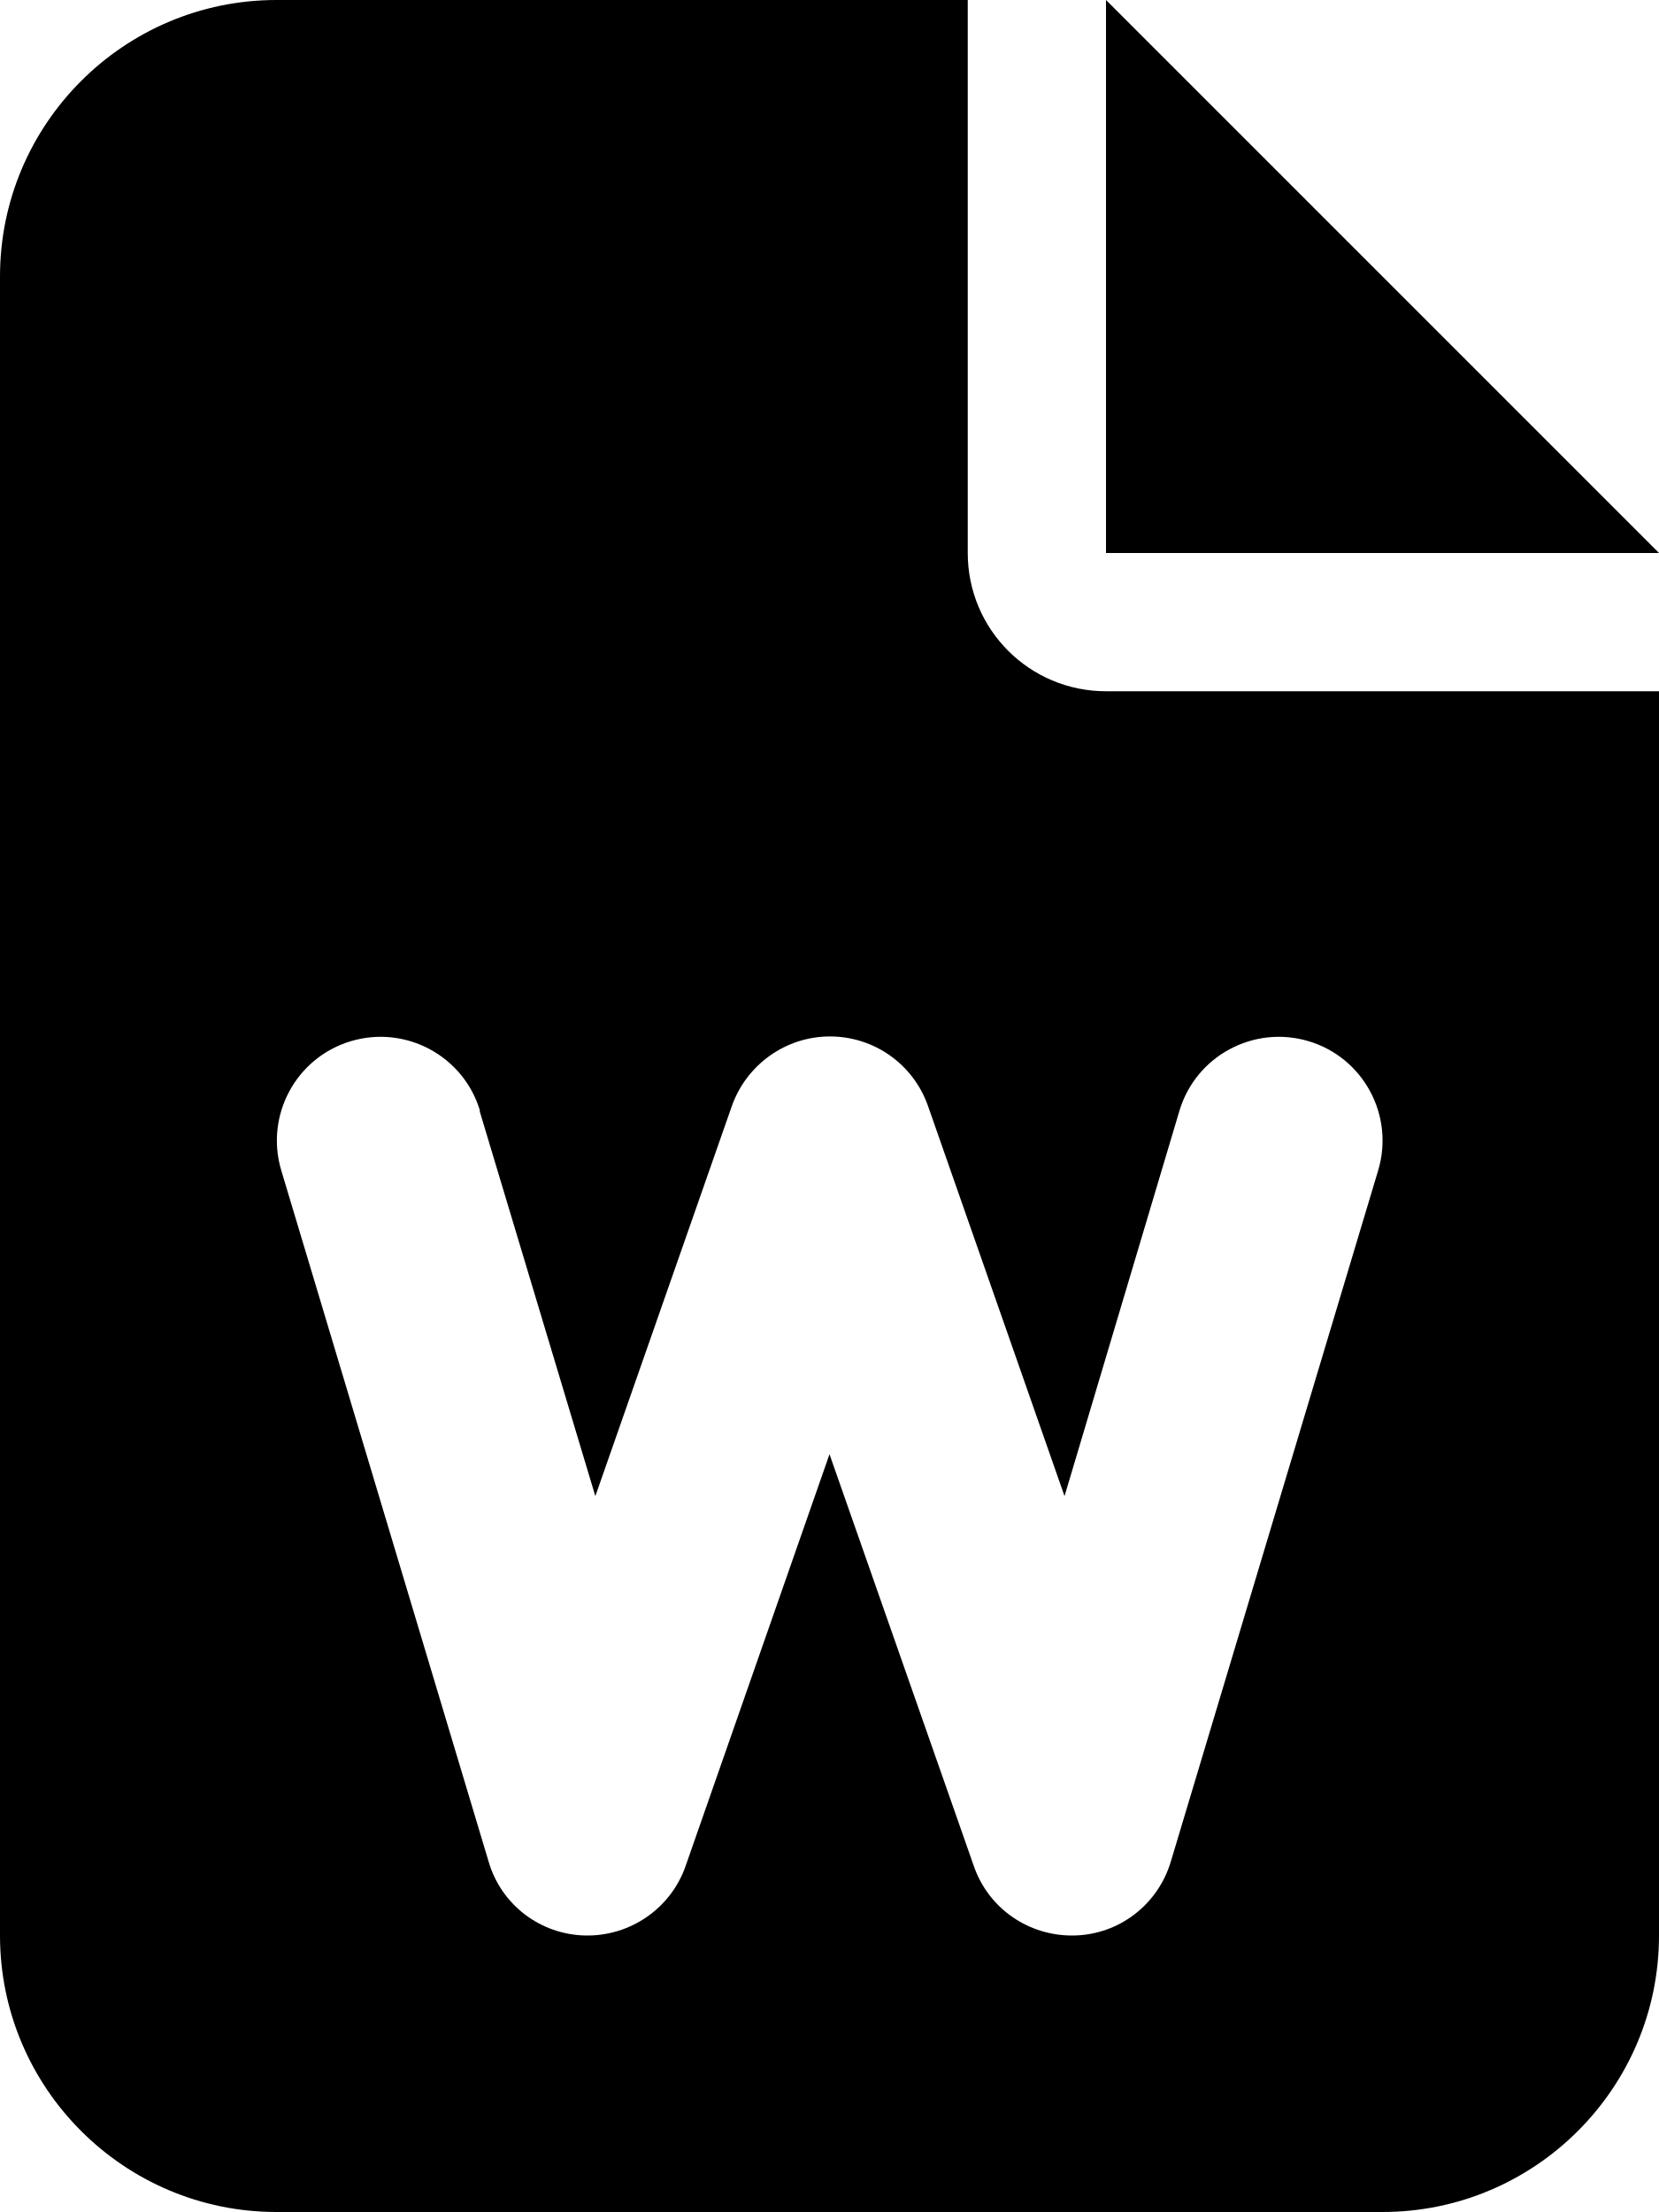
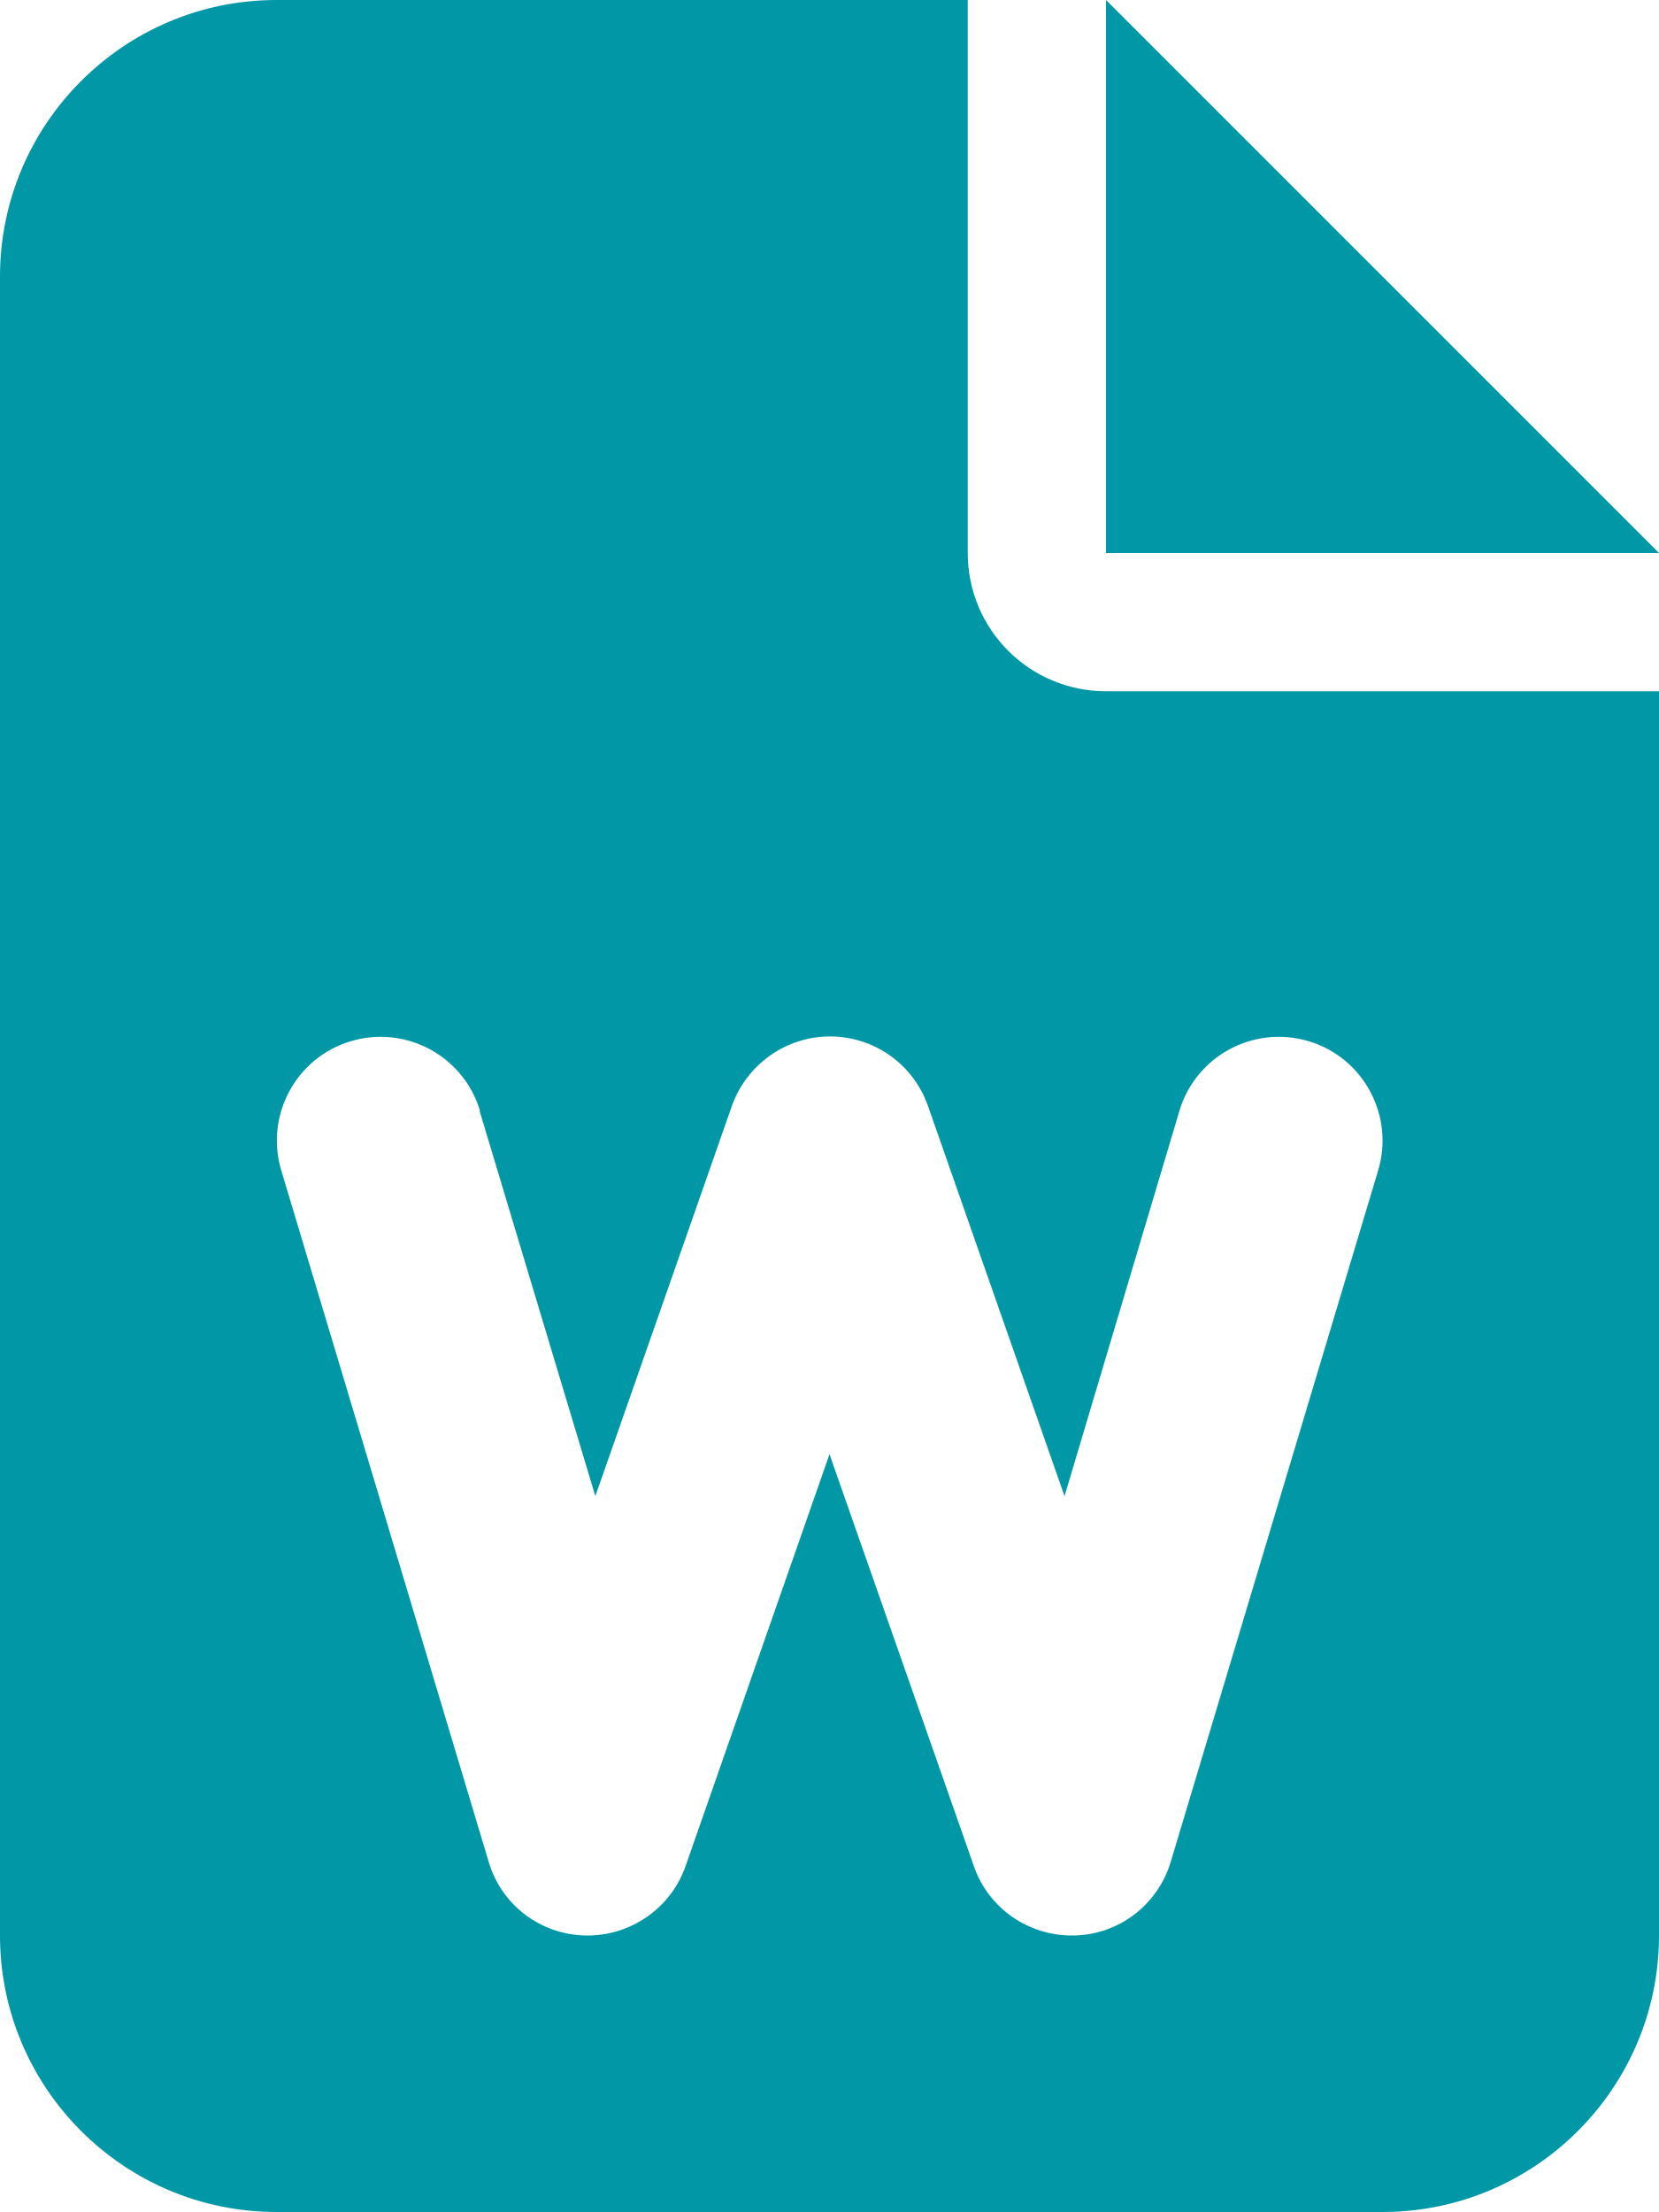
- <svg xmlns="http://www.w3.org/2000/svg" viewBox="0 0 384 512">
+ <svg xmlns="http://www.w3.org/2000/svg" viewBox="0 0 384 512" fill="#0097A7">
  <path d="M64 0C28.7 0 0 28.7 0 64L0 448c0 35.3 28.7 64 64 64l256 0c35.3 0 64-28.7 64-64l0-288-128 0c-17.7 0-32-14.3-32-32L224 0 64 0zM256 0l0 128 128 0L256 0zM111 257.1l26.8 89.2 31.6-90.3c3.4-9.6 12.5-16.1 22.7-16.1s19.3 6.4 22.7 16.1l31.6 90.3L273 257.1c3.8-12.7 17.2-19.9 29.9-16.1s19.9 17.2 16.1 29.9l-48 160c-3 10-12 16.9-22.4 17.1s-19.8-6.2-23.2-16.1L192 336.6l-33.3 95.3c-3.4 9.8-12.8 16.3-23.2 16.1s-19.5-7.1-22.4-17.1l-48-160c-3.8-12.7 3.4-26.1 16.1-29.9s26.1 3.4 29.9 16.1z" />
</svg>
